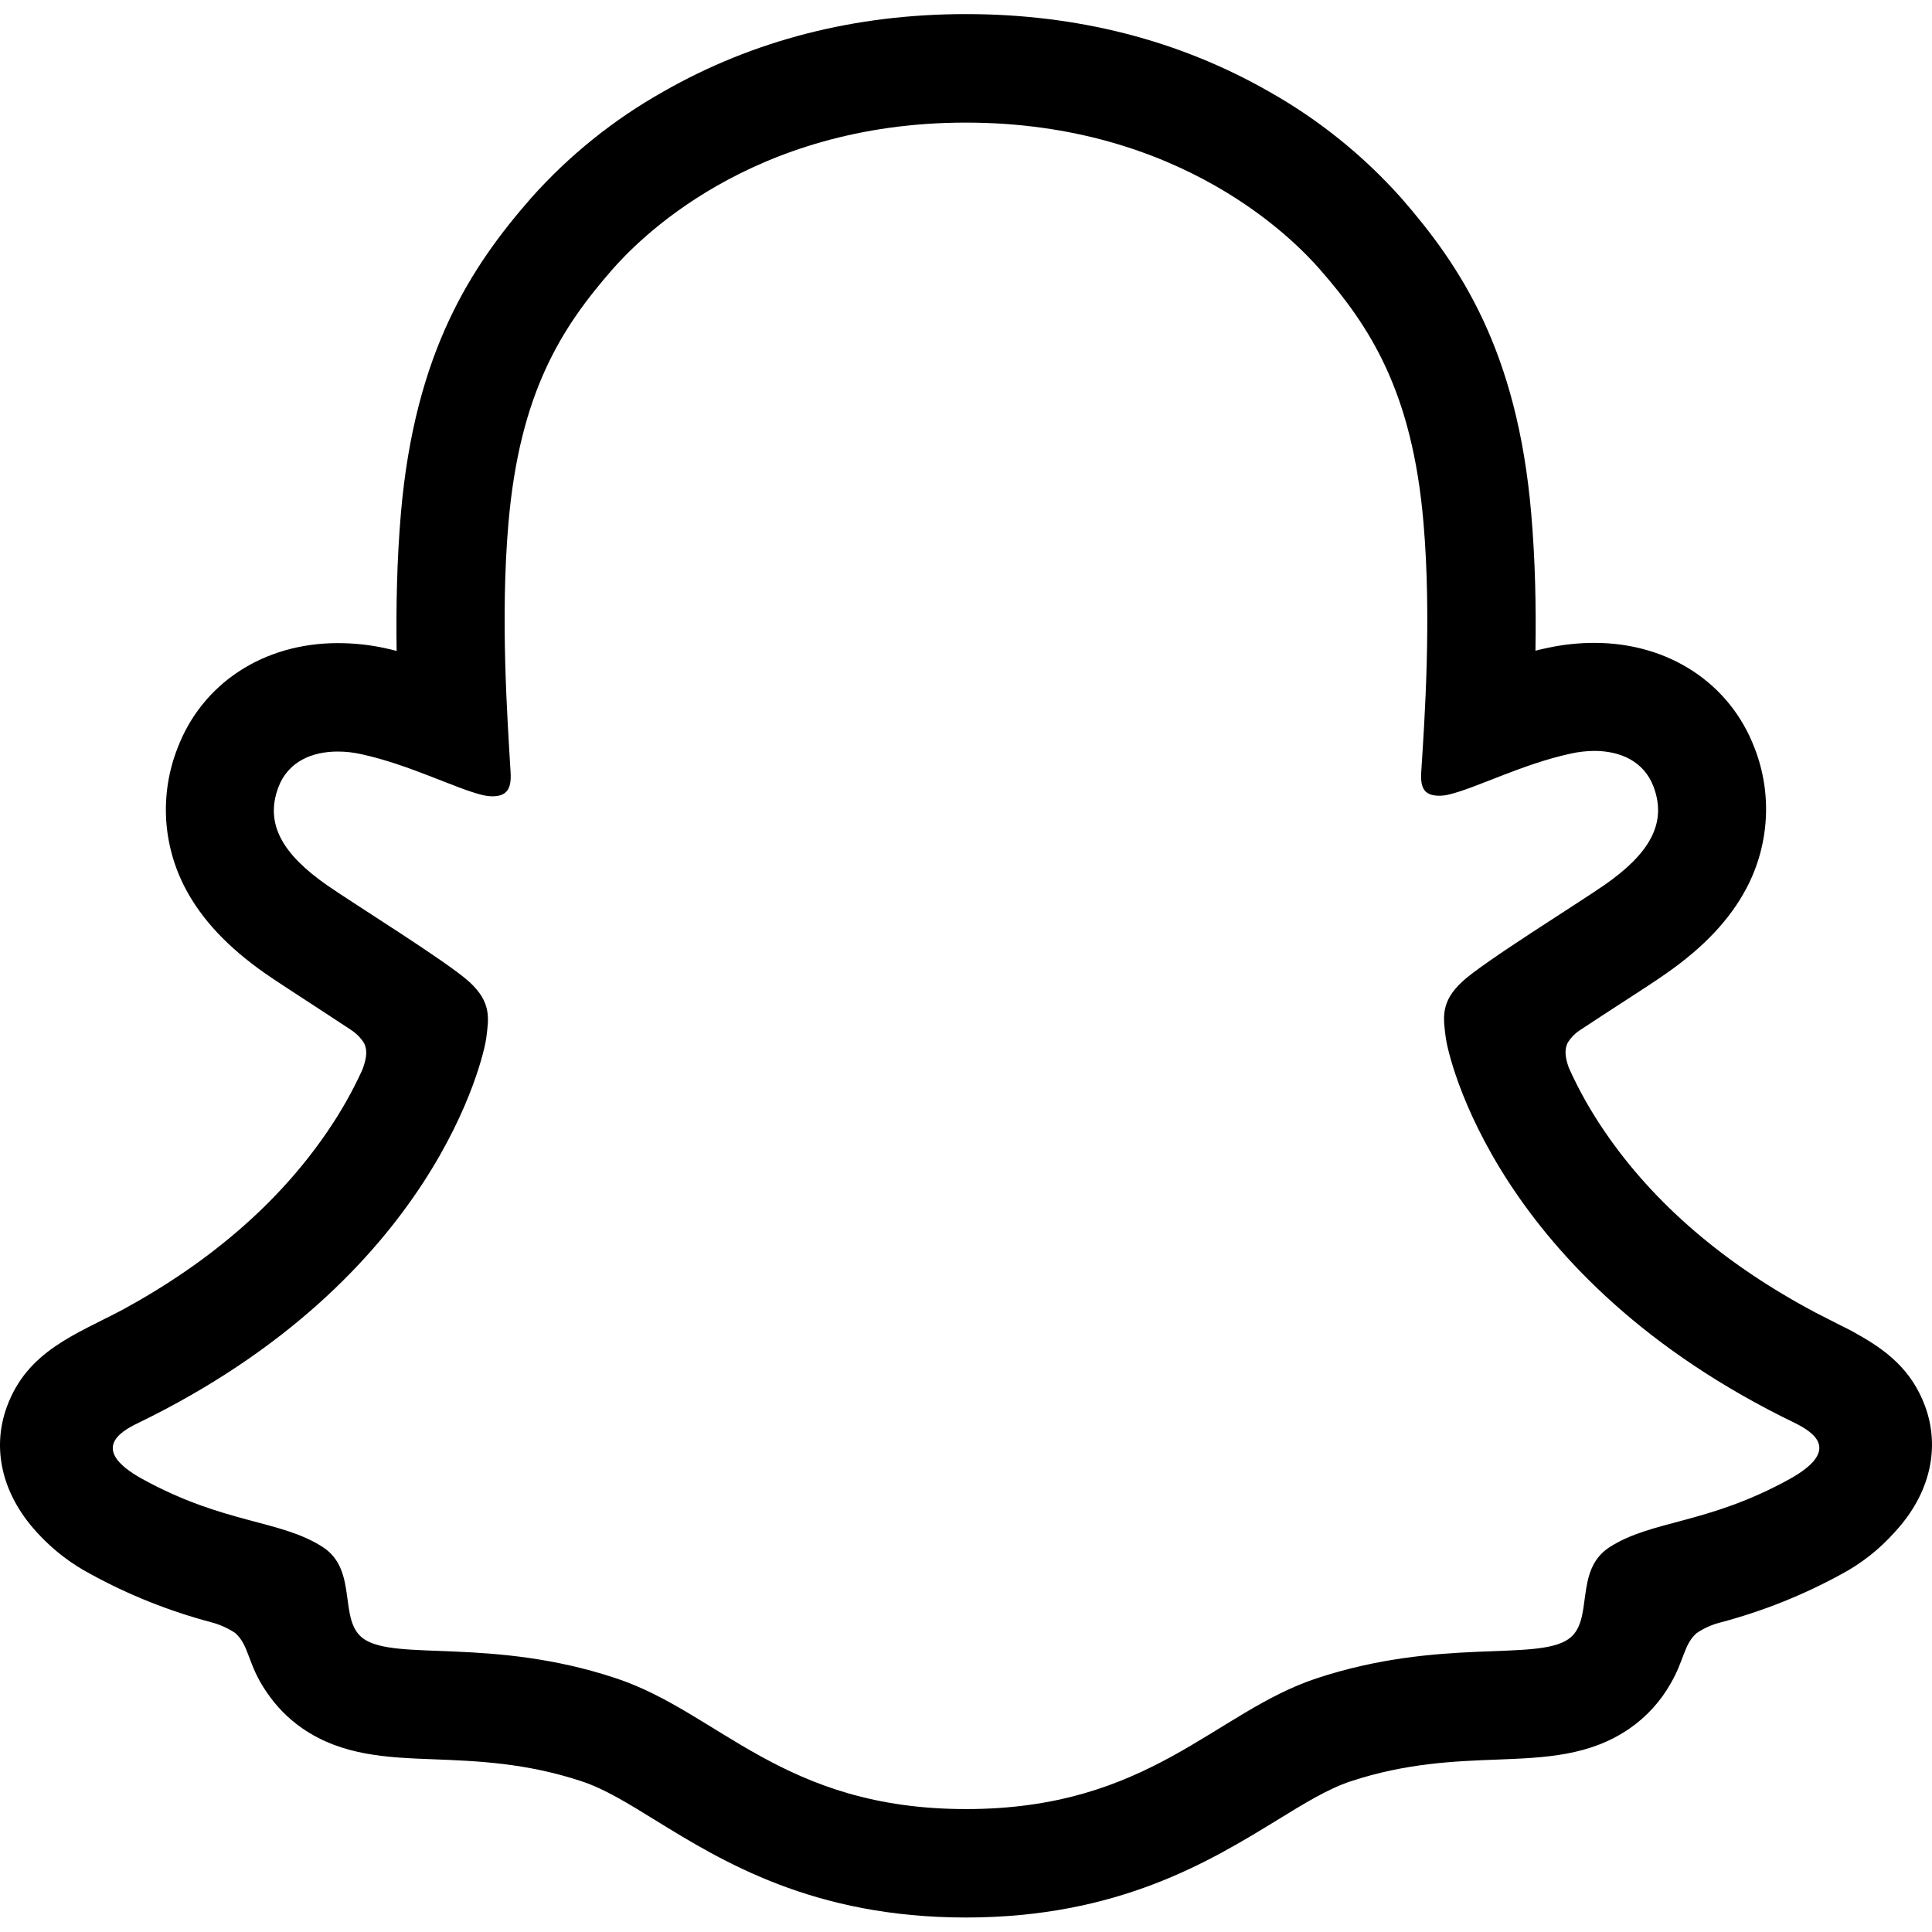
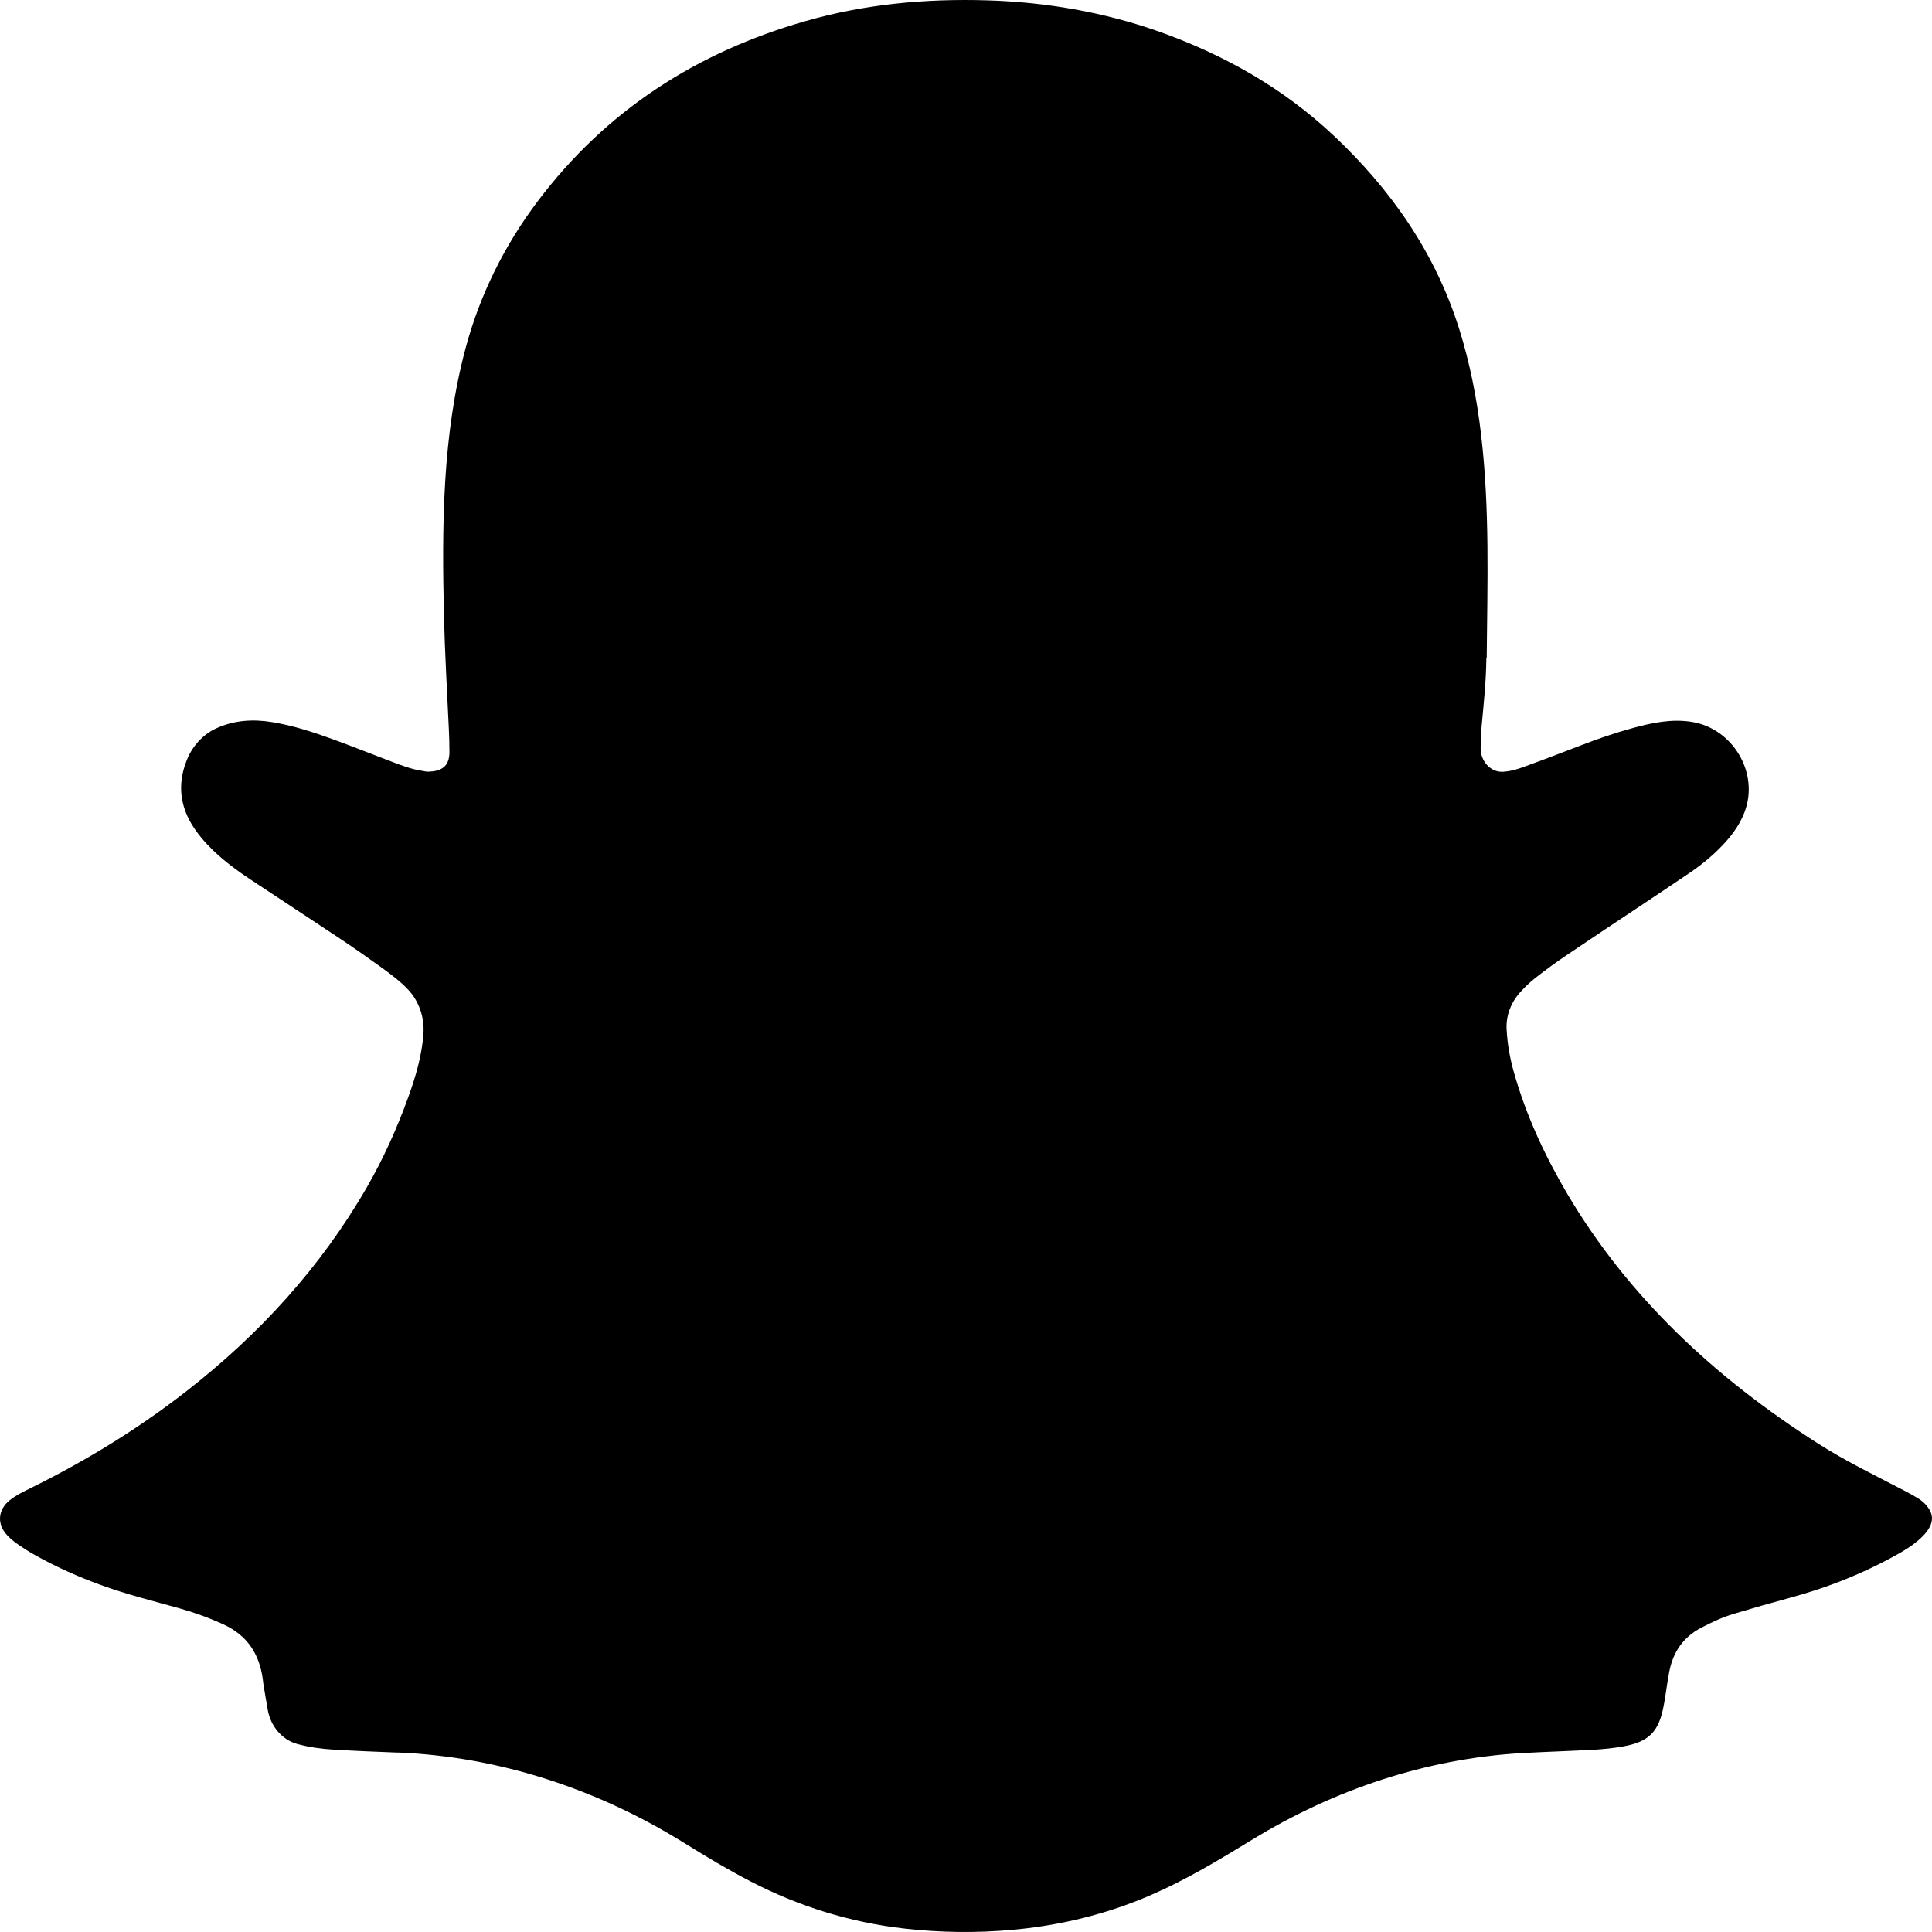
- <svg xmlns="http://www.w3.org/2000/svg" width="24" height="24" viewBox="0 0 24 24" fill="none">
-   <path d="M23.914 17.468C23.747 17.015 23.43 16.772 23.068 16.571C23 16.531 22.937 16.499 22.884 16.474C22.776 16.419 22.666 16.364 22.556 16.307C21.428 15.709 20.548 14.955 19.937 14.061C19.764 13.809 19.613 13.542 19.488 13.263C19.435 13.114 19.438 13.03 19.475 12.952C19.512 12.893 19.561 12.841 19.619 12.802C19.813 12.674 20.013 12.544 20.149 12.456C20.39 12.3 20.581 12.176 20.705 12.088C21.168 11.764 21.491 11.42 21.694 11.036C21.835 10.77 21.917 10.477 21.935 10.176C21.953 9.876 21.906 9.575 21.797 9.295C21.491 8.488 20.729 7.986 19.805 7.986C19.61 7.986 19.416 8.007 19.226 8.048C19.175 8.059 19.124 8.07 19.074 8.083C19.083 7.531 19.071 6.949 19.021 6.375C18.847 4.359 18.142 3.302 17.406 2.459C16.935 1.931 16.38 1.484 15.763 1.137C14.646 0.499 13.38 0.175 12 0.175C10.62 0.175 9.359 0.499 8.242 1.137C7.624 1.484 7.067 1.932 6.596 2.462C5.86 3.304 5.154 4.363 4.98 6.378C4.931 6.951 4.919 7.537 4.927 8.086C4.877 8.073 4.827 8.061 4.776 8.05C4.585 8.009 4.391 7.989 4.196 7.989C3.272 7.989 2.509 8.49 2.204 9.297C2.094 9.578 2.047 9.879 2.064 10.18C2.082 10.48 2.164 10.774 2.305 11.04C2.508 11.424 2.831 11.768 3.294 12.092C3.417 12.178 3.609 12.302 3.851 12.46C3.981 12.545 4.172 12.669 4.359 12.793C4.424 12.835 4.48 12.891 4.522 12.957C4.561 13.037 4.562 13.123 4.504 13.283C4.38 13.556 4.232 13.817 4.062 14.064C3.465 14.938 2.61 15.679 1.519 16.272C0.94 16.578 0.339 16.783 0.086 17.474C-0.106 17.994 0.019 18.587 0.506 19.086C0.684 19.272 0.891 19.429 1.119 19.55C1.593 19.811 2.097 20.012 2.619 20.151C2.727 20.179 2.83 20.224 2.922 20.286C3.099 20.442 3.074 20.675 3.31 21.017C3.429 21.194 3.579 21.348 3.754 21.469C4.25 21.811 4.807 21.833 5.396 21.855C5.929 21.876 6.533 21.899 7.223 22.127C7.509 22.221 7.806 22.404 8.15 22.617C8.976 23.125 10.106 23.82 11.999 23.82C13.891 23.82 15.03 23.121 15.862 22.612C16.203 22.402 16.498 22.221 16.776 22.129C17.466 21.901 18.07 21.878 18.603 21.858C19.193 21.835 19.749 21.814 20.245 21.471C20.452 21.327 20.625 21.139 20.75 20.919C20.92 20.631 20.916 20.429 21.075 20.288C21.162 20.229 21.258 20.185 21.36 20.158C21.89 20.019 22.4 19.815 22.88 19.552C23.122 19.422 23.34 19.251 23.524 19.047L23.53 19.04C23.987 18.552 24.101 17.976 23.914 17.468ZM22.232 18.373C21.206 18.939 20.524 18.879 19.994 19.22C19.543 19.511 19.81 20.136 19.483 20.362C19.08 20.64 17.891 20.342 16.355 20.849C15.088 21.268 14.28 22.473 12.002 22.473C9.723 22.473 8.934 21.271 7.646 20.846C6.113 20.339 4.922 20.637 4.519 20.359C4.192 20.133 4.458 19.507 4.008 19.217C3.477 18.876 2.795 18.936 1.769 18.373C1.116 18.012 1.487 17.789 1.704 17.683C5.42 15.884 6.013 13.105 6.04 12.899C6.072 12.649 6.107 12.453 5.832 12.199C5.567 11.954 4.389 11.224 4.062 10.996C3.521 10.618 3.283 10.241 3.459 9.777C3.581 9.457 3.881 9.336 4.195 9.336C4.294 9.336 4.393 9.347 4.489 9.369C5.083 9.498 5.659 9.795 5.992 9.876C6.033 9.886 6.074 9.891 6.115 9.892C6.293 9.892 6.355 9.803 6.343 9.599C6.305 8.949 6.213 7.683 6.316 6.5C6.456 4.872 6.98 4.066 7.603 3.352C7.903 3.009 9.309 1.523 11.997 1.523C14.686 1.523 16.096 3.003 16.395 3.345C17.019 4.058 17.544 4.865 17.683 6.493C17.785 7.676 17.697 8.943 17.655 9.592C17.641 9.806 17.706 9.885 17.884 9.885C17.925 9.884 17.966 9.879 18.006 9.868C18.34 9.788 18.916 9.49 19.51 9.362C19.607 9.34 19.705 9.329 19.805 9.328C20.12 9.328 20.418 9.451 20.54 9.77C20.716 10.234 20.479 10.611 19.938 10.989C19.611 11.217 18.433 11.946 18.167 12.192C17.892 12.446 17.928 12.642 17.96 12.892C17.986 13.101 18.579 15.879 22.295 17.676C22.515 17.786 22.885 18.009 22.232 18.373Z" fill="black" />
+ <svg xmlns="http://www.w3.org/2000/svg" width="43" height="43" viewBox="0 0 43 43" fill="none">
+   <path d="M33.081 14.649C33.076 15.15 33.024 15.651 32.977 16.152C32.962 16.317 32.956 16.485 32.954 16.65C32.949 16.936 33.174 17.196 33.457 17.177C33.592 17.17 33.729 17.133 33.859 17.088C34.292 16.933 34.72 16.768 35.151 16.603C35.54 16.451 35.937 16.314 36.339 16.204C36.777 16.084 37.215 15.994 37.661 16.068C38.569 16.217 39.16 17.206 38.828 18.075C38.735 18.319 38.592 18.529 38.421 18.723C38.185 18.988 37.918 19.213 37.627 19.413C37.285 19.646 36.94 19.874 36.595 20.105C36.02 20.488 35.444 20.869 34.871 21.257C34.632 21.417 34.401 21.587 34.175 21.763C34.051 21.86 33.934 21.973 33.828 22.091C33.626 22.319 33.514 22.61 33.532 22.915C33.55 23.237 33.605 23.552 33.693 23.862C33.965 24.827 34.383 25.724 34.889 26.582C36.245 28.872 38.167 30.661 40.455 32.123C41.082 32.524 41.754 32.847 42.415 33.193C42.509 33.243 42.599 33.292 42.69 33.348C42.781 33.403 42.861 33.476 42.921 33.565C43.014 33.699 43.027 33.841 42.947 33.988C42.88 34.114 42.781 34.211 42.675 34.3C42.555 34.4 42.426 34.483 42.291 34.56C41.518 35.003 40.688 35.333 39.83 35.564C39.414 35.677 38.999 35.795 38.587 35.919C38.333 35.995 38.094 36.107 37.858 36.231C37.462 36.438 37.236 36.771 37.153 37.204C37.106 37.445 37.078 37.692 37.034 37.933C36.925 38.544 36.707 38.767 36.115 38.872C35.908 38.909 35.695 38.93 35.485 38.943C34.956 38.972 34.427 38.988 33.898 39.017C33.882 39.017 33.867 39.017 33.854 39.019C31.74 39.145 29.696 39.83 27.884 40.937C27.788 40.995 27.692 41.055 27.593 41.113C26.859 41.561 26.112 41.989 25.311 42.304C24.416 42.655 23.492 42.865 22.535 42.952C21.729 43.025 20.925 43.014 20.123 42.923C18.923 42.786 17.784 42.432 16.708 41.876C16.207 41.616 15.725 41.328 15.248 41.031C15.222 41.016 15.196 41 15.167 40.981C13.263 39.809 11.098 39.098 8.87 39.006C8.854 39.006 8.839 39.006 8.823 39.006C8.356 38.988 7.892 38.969 7.425 38.941C7.153 38.925 6.881 38.888 6.613 38.815C6.274 38.72 6.027 38.419 5.962 38.07C5.926 37.878 5.898 37.687 5.864 37.495C5.856 37.453 5.856 37.408 5.848 37.367C5.771 36.805 5.496 36.393 4.974 36.154C4.655 36.008 4.329 35.89 3.991 35.795C3.41 35.633 2.824 35.488 2.256 35.281C1.756 35.1 1.273 34.885 0.809 34.628C0.669 34.552 0.534 34.465 0.404 34.376C0.316 34.316 0.233 34.247 0.161 34.171C-0.073 33.925 -0.049 33.602 0.215 33.392C0.368 33.269 0.547 33.188 0.721 33.101C1.932 32.5 3.081 31.797 4.15 30.963C5.763 29.706 7.13 28.219 8.164 26.427C8.533 25.787 8.839 25.108 9.09 24.41C9.256 23.948 9.391 23.487 9.425 23.001C9.448 22.645 9.329 22.29 9.088 22.031C8.914 21.844 8.712 21.695 8.507 21.545C8.201 21.325 7.892 21.107 7.581 20.9C6.912 20.454 6.24 20.016 5.571 19.573C5.278 19.378 4.995 19.169 4.741 18.925C4.557 18.746 4.391 18.555 4.258 18.332C3.984 17.865 3.963 17.385 4.168 16.892C4.29 16.598 4.518 16.349 4.803 16.215C5.21 16.026 5.636 16.002 6.064 16.073C6.525 16.149 6.969 16.293 7.407 16.453C7.856 16.616 8.297 16.794 8.743 16.962C8.95 17.041 9.16 17.12 9.381 17.154C9.433 17.162 9.485 17.177 9.536 17.175C9.793 17.167 10.006 17.083 10.003 16.734C10.003 16.566 9.998 16.396 9.99 16.228C9.951 15.388 9.902 14.549 9.881 13.709C9.835 11.71 9.842 9.704 10.359 7.762C10.675 6.574 11.222 5.47 11.961 4.488C13.494 2.45 15.517 1.157 17.937 0.467C19.26 0.089 20.611 -0.034 21.98 0.008C23.275 0.047 24.564 0.268 25.788 0.7C27.24 1.215 28.56 1.96 29.683 3.017C30.959 4.218 31.942 5.622 32.477 7.322C32.718 8.09 32.871 8.877 32.964 9.675C33.159 11.325 33.104 12.985 33.089 14.643L33.081 14.649Z" fill="black" />
</svg>
